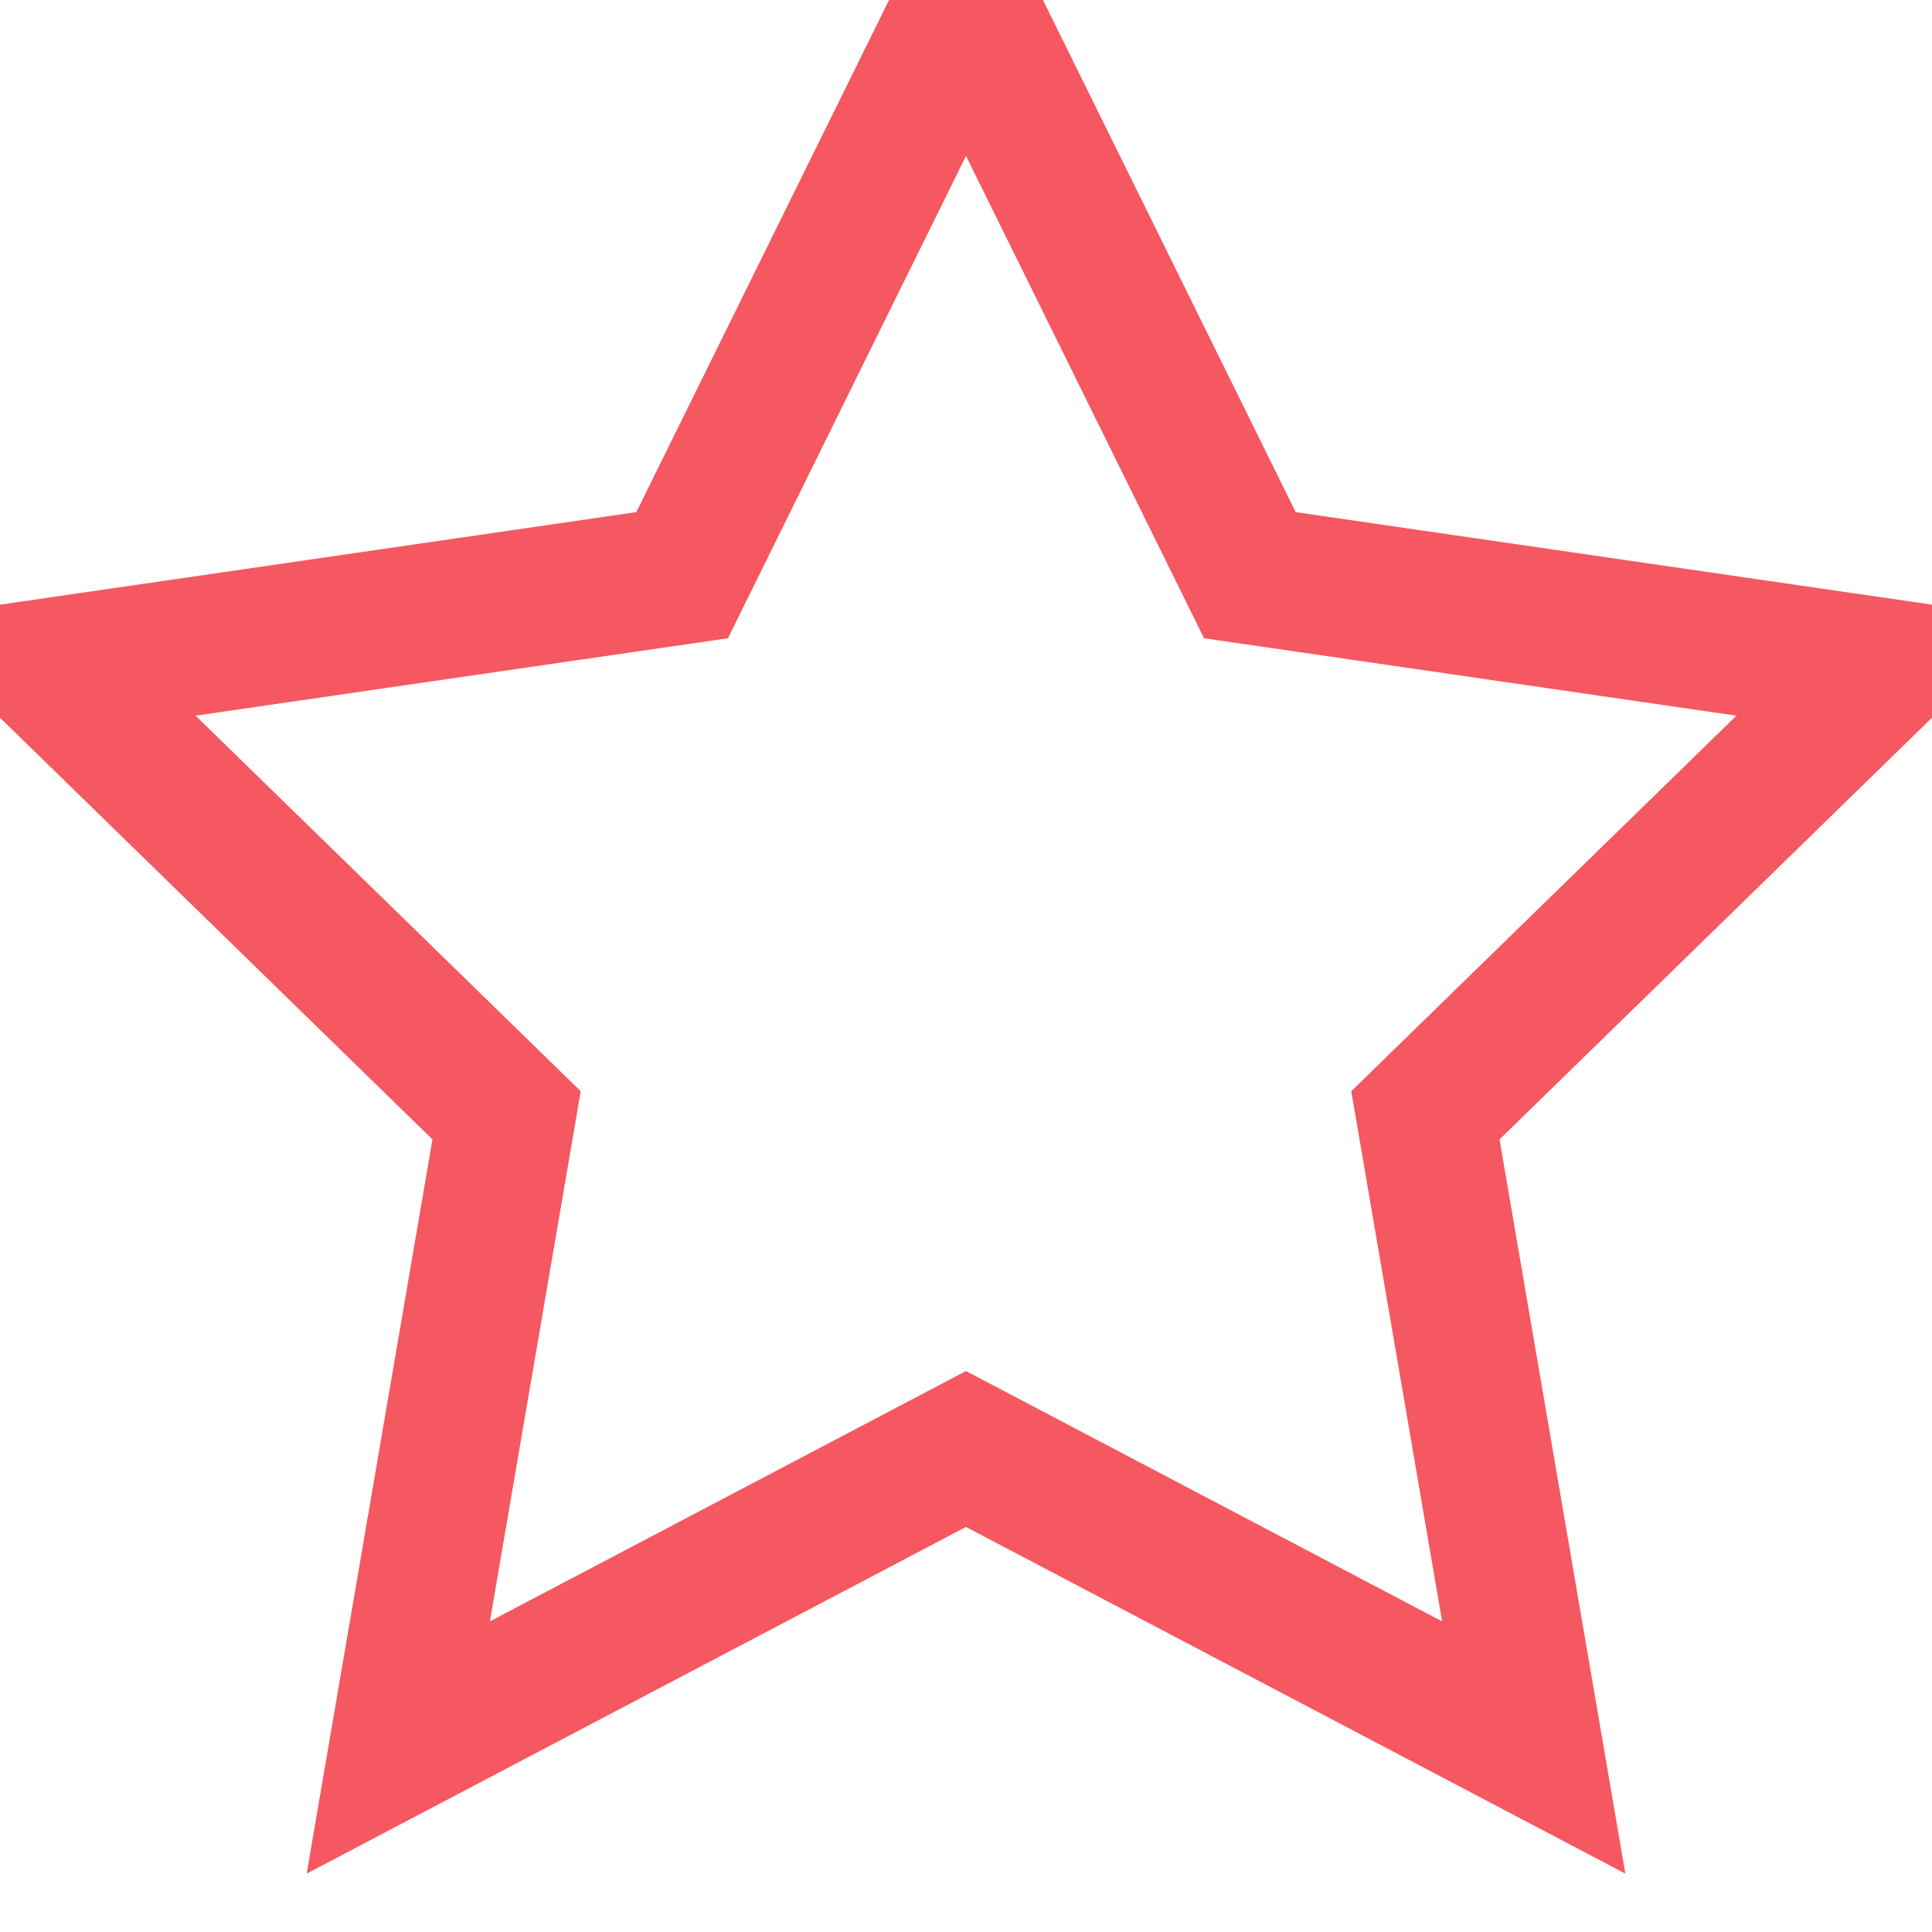
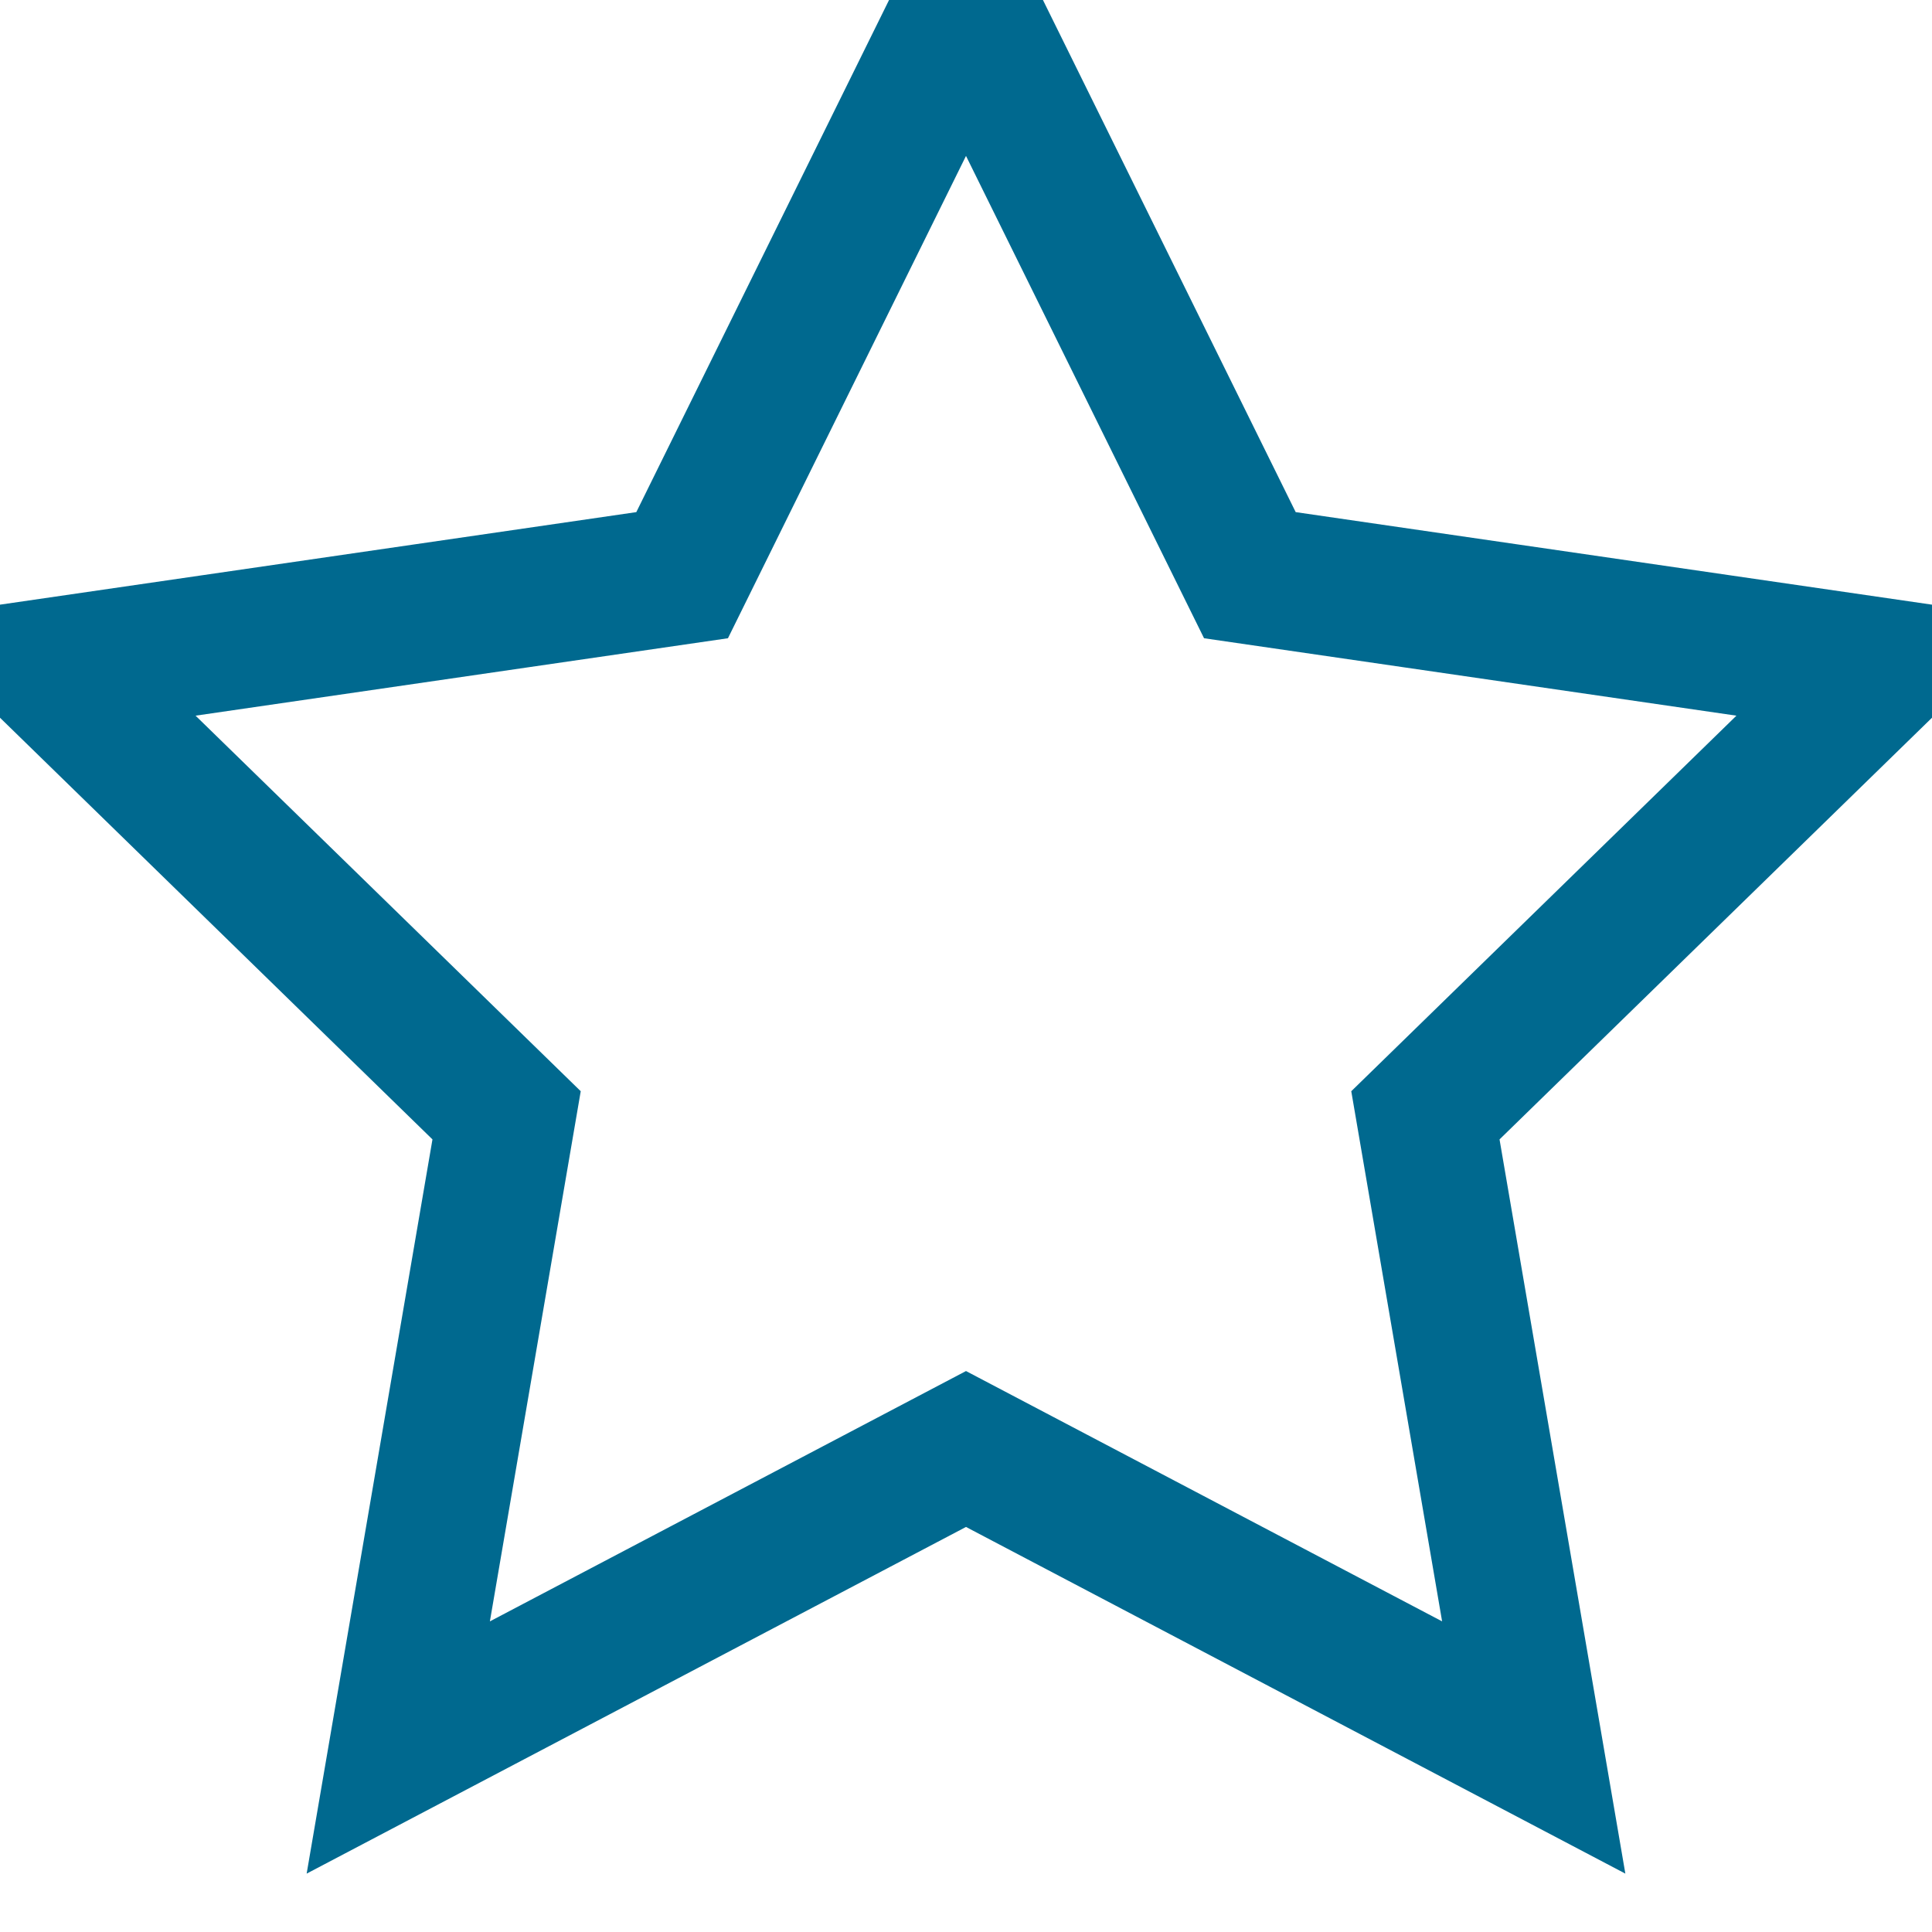
<svg xmlns="http://www.w3.org/2000/svg" width="14px" height="14px" viewBox="0 0 14 14" version="1.1">
  <defs />
  <g id="dataset-experiment" stroke="none" stroke-width="1" fill="none" fill-rule="evenodd" transform="translate(-220, -623)">
-     <g id="Group" transform="translate(80, 621)" stroke="#F55860">
+     <g id="Group" transform="translate(80, 621)" stroke="#00698f">
      <polygon id="Star-Copy-3" points="147 12.5 142.886 14.663 143.671 10.082 140.343 6.837 144.943 6.168 147 2 149.057 6.168 153.657 6.837 150.329 10.082 151.114 14.663" />
    </g>
  </g>
</svg>
